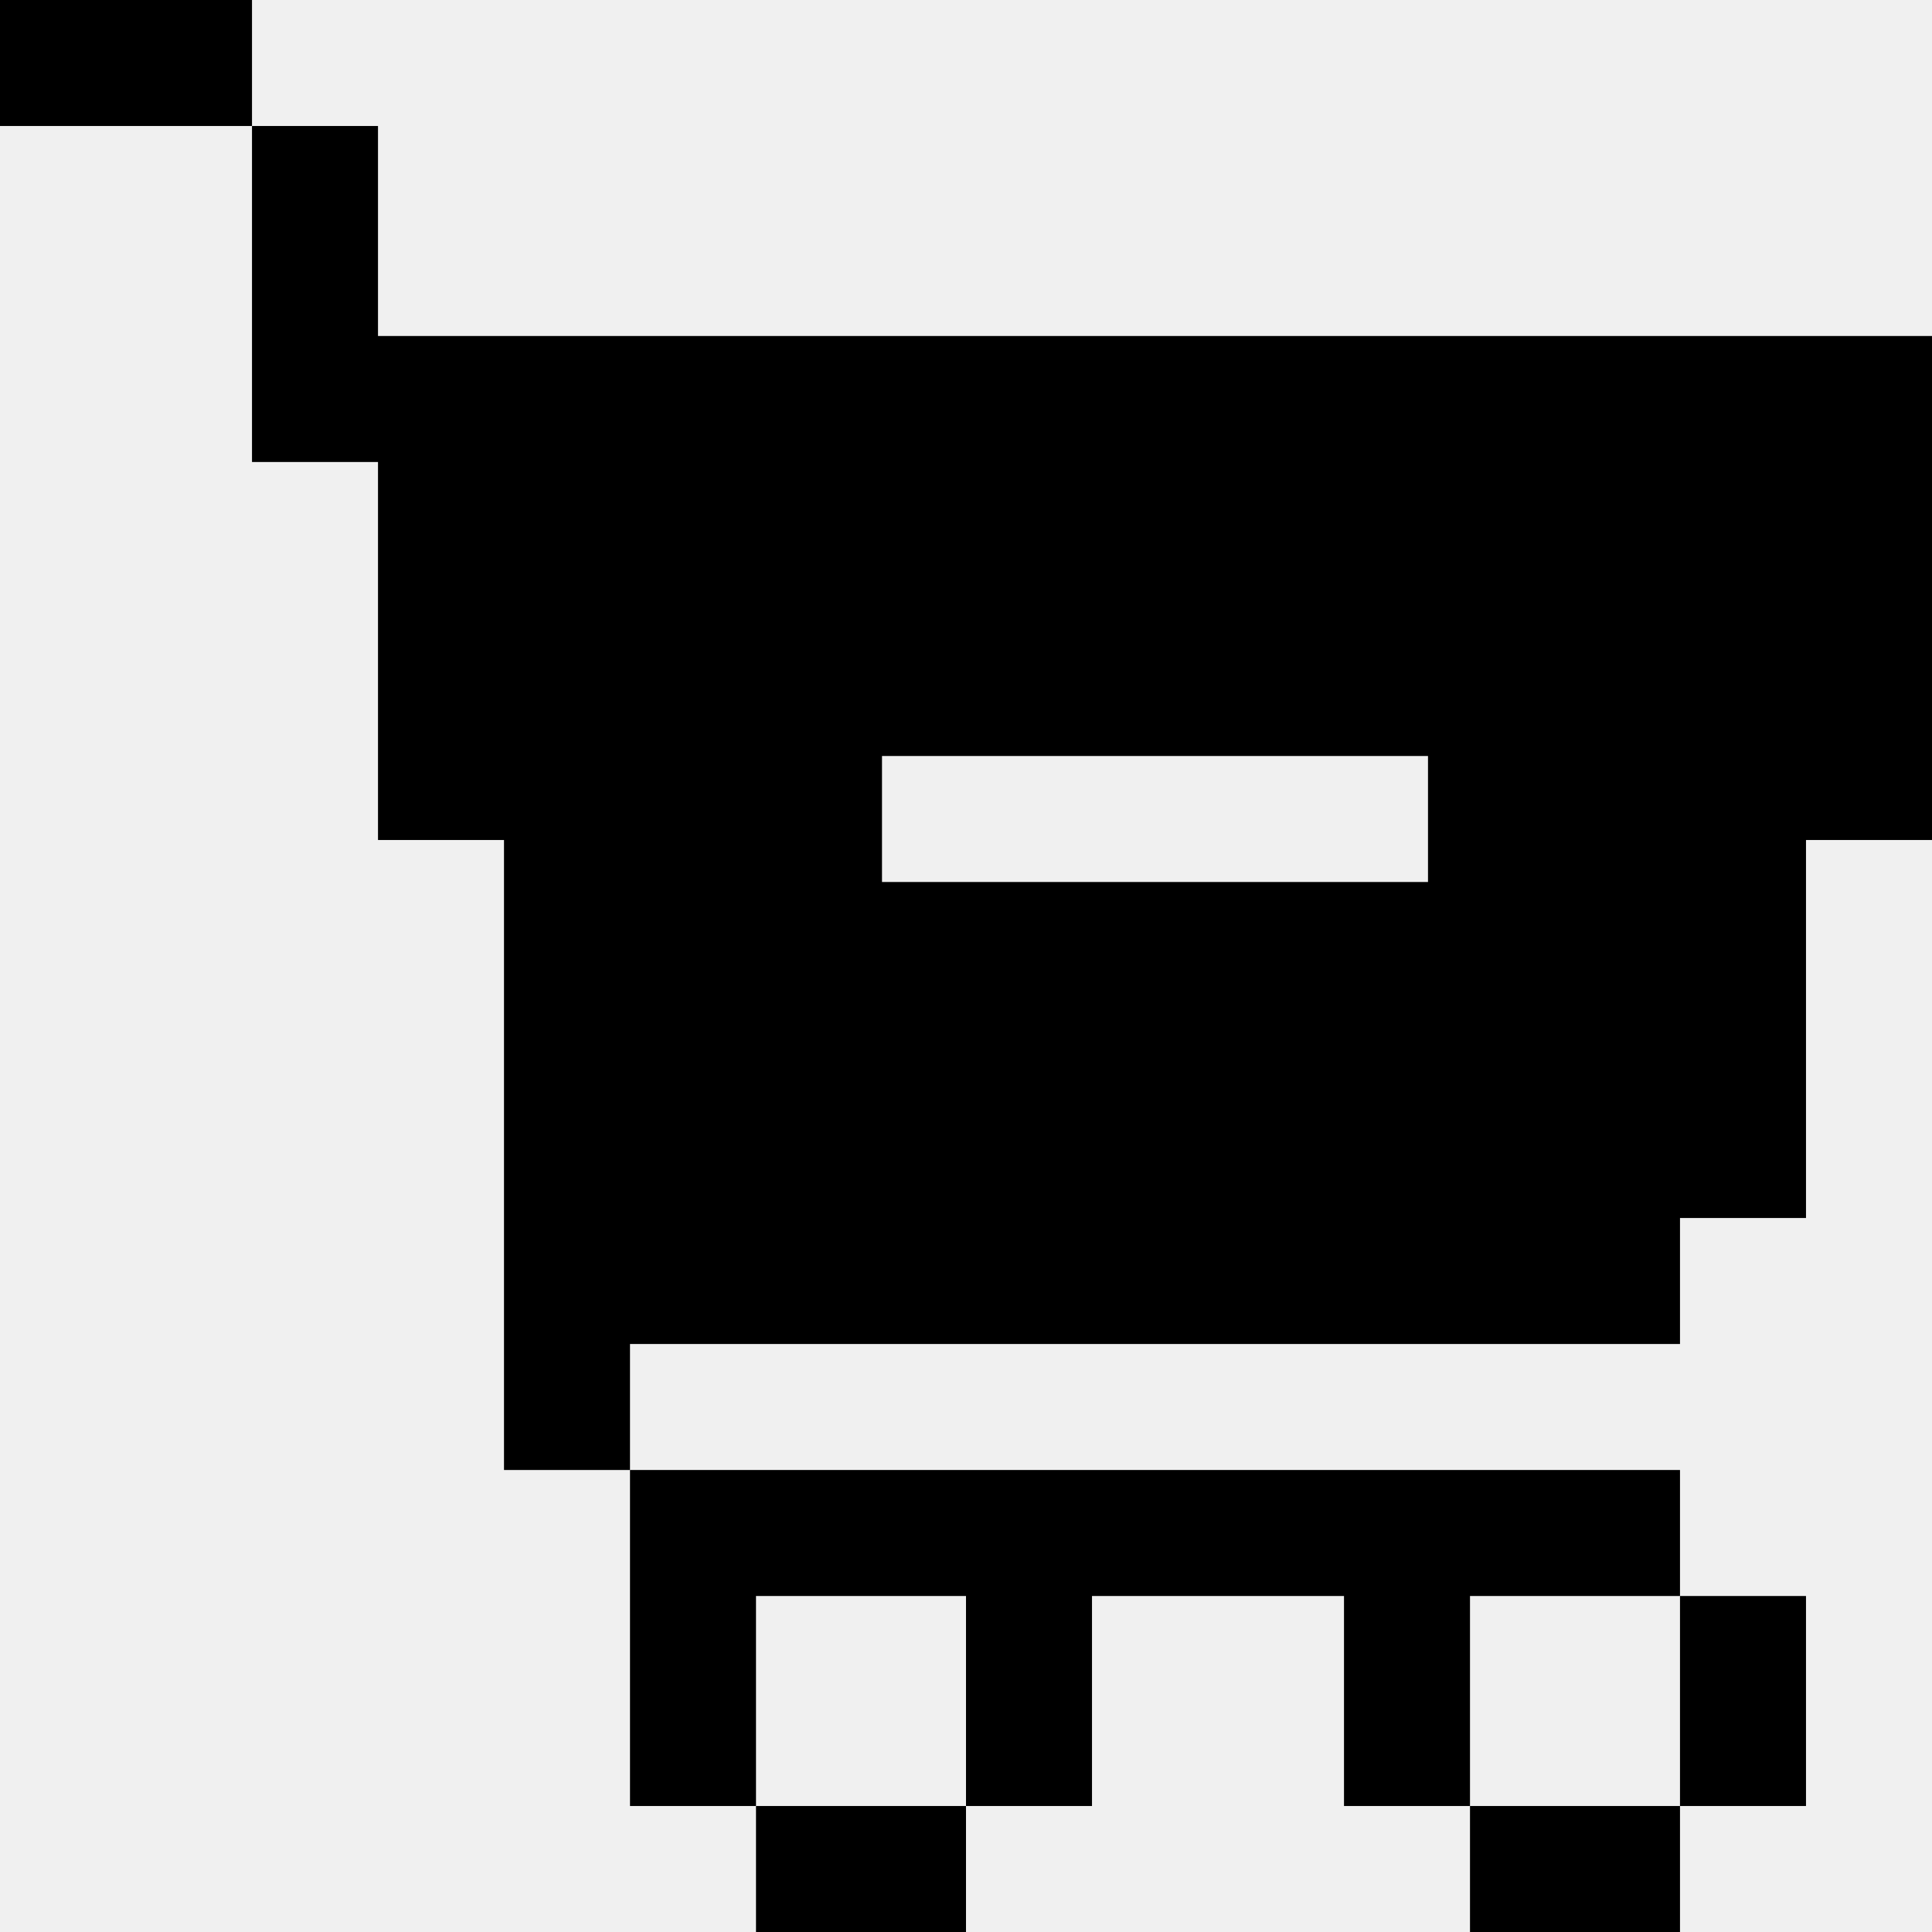
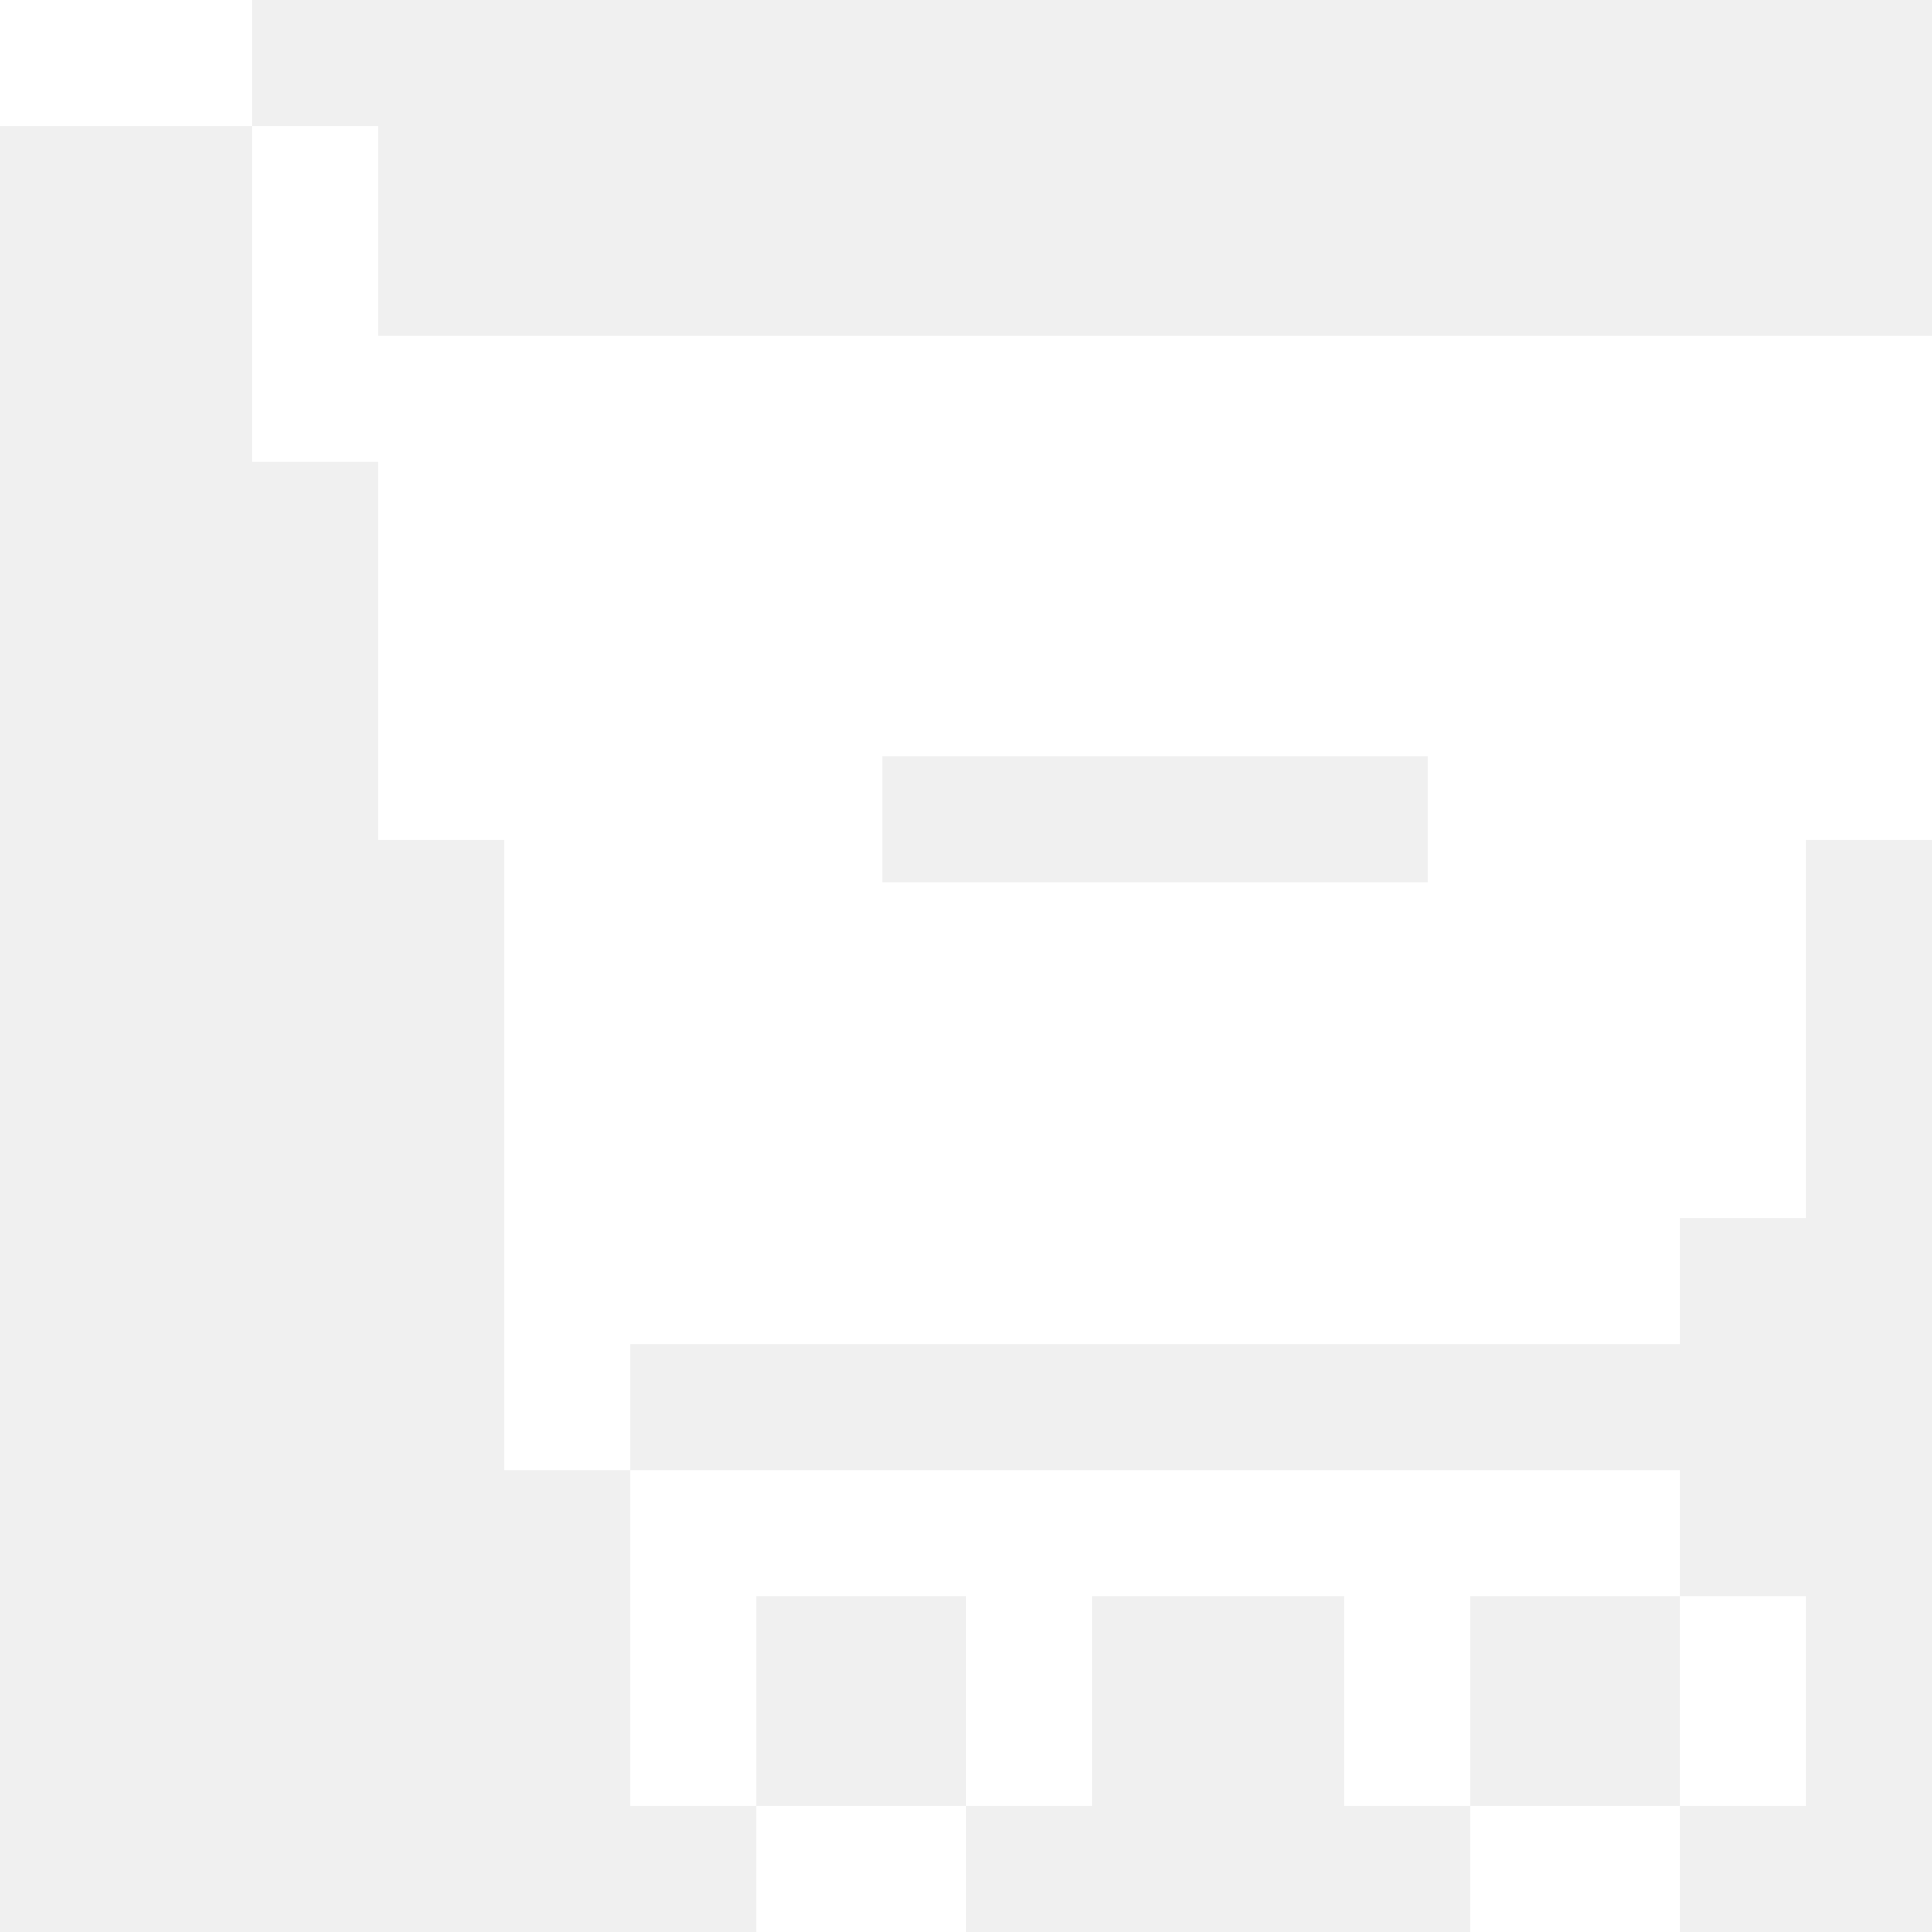
- <svg xmlns="http://www.w3.org/2000/svg" version="1.1" id="Layer_1" x="0px" y="0px" viewBox="0 0 512 512" style="enable-background:new 0 0 512 512;" xml:space="preserve">
+ <svg xmlns="http://www.w3.org/2000/svg" version="1.1" id="Layer_1" x="0px" y="0px" viewBox="0 0 512 512" style="enable-background:new 0 0 512 512;" xml:space="preserve" fill="#fff">
  <g>
    <g>
      <rect width="66.783" height="33.391" />
    </g>
  </g>
  <g>
    <g>
      <rect x="200.348" y="478.609" width="55.652" height="33.391" />
    </g>
  </g>
  <g>
    <g>
      <rect x="389.565" y="478.609" width="55.652" height="33.391" />
    </g>
  </g>
  <g>
    <g>
      <rect x="445.217" y="422.957" width="33.391" height="55.652" />
    </g>
  </g>
  <g>
    <g>
      <polygon points="389.565,389.565 256,389.565 200.348,389.565 166.957,389.565 166.957,478.609 200.348,478.609 200.348,422.957     256,422.957 256,478.609 289.391,478.609 289.391,422.957 356.174,422.957 356.174,478.609 389.565,478.609 389.565,422.957     445.217,422.957 445.217,389.565   " />
    </g>
  </g>
  <g>
    <g>
      <path d="M100.174,89.044V33.391H66.783v89.044h33.391v100.174h33.391v166.956h33.391v-33.391h278.261v-33.391h33.391V222.609H512    V89.044H100.174z M378.435,233.739H233.739v-33.391h144.696V233.739z" />
    </g>
  </g>
  <g>
</g>
  <g>
</g>
  <g>
</g>
  <g>
</g>
  <g>
</g>
  <g>
</g>
  <g>
</g>
  <g>
</g>
  <g>
</g>
  <g>
</g>
  <g>
</g>
  <g>
</g>
  <g>
</g>
  <g>
</g>
  <g>
</g>
</svg>
